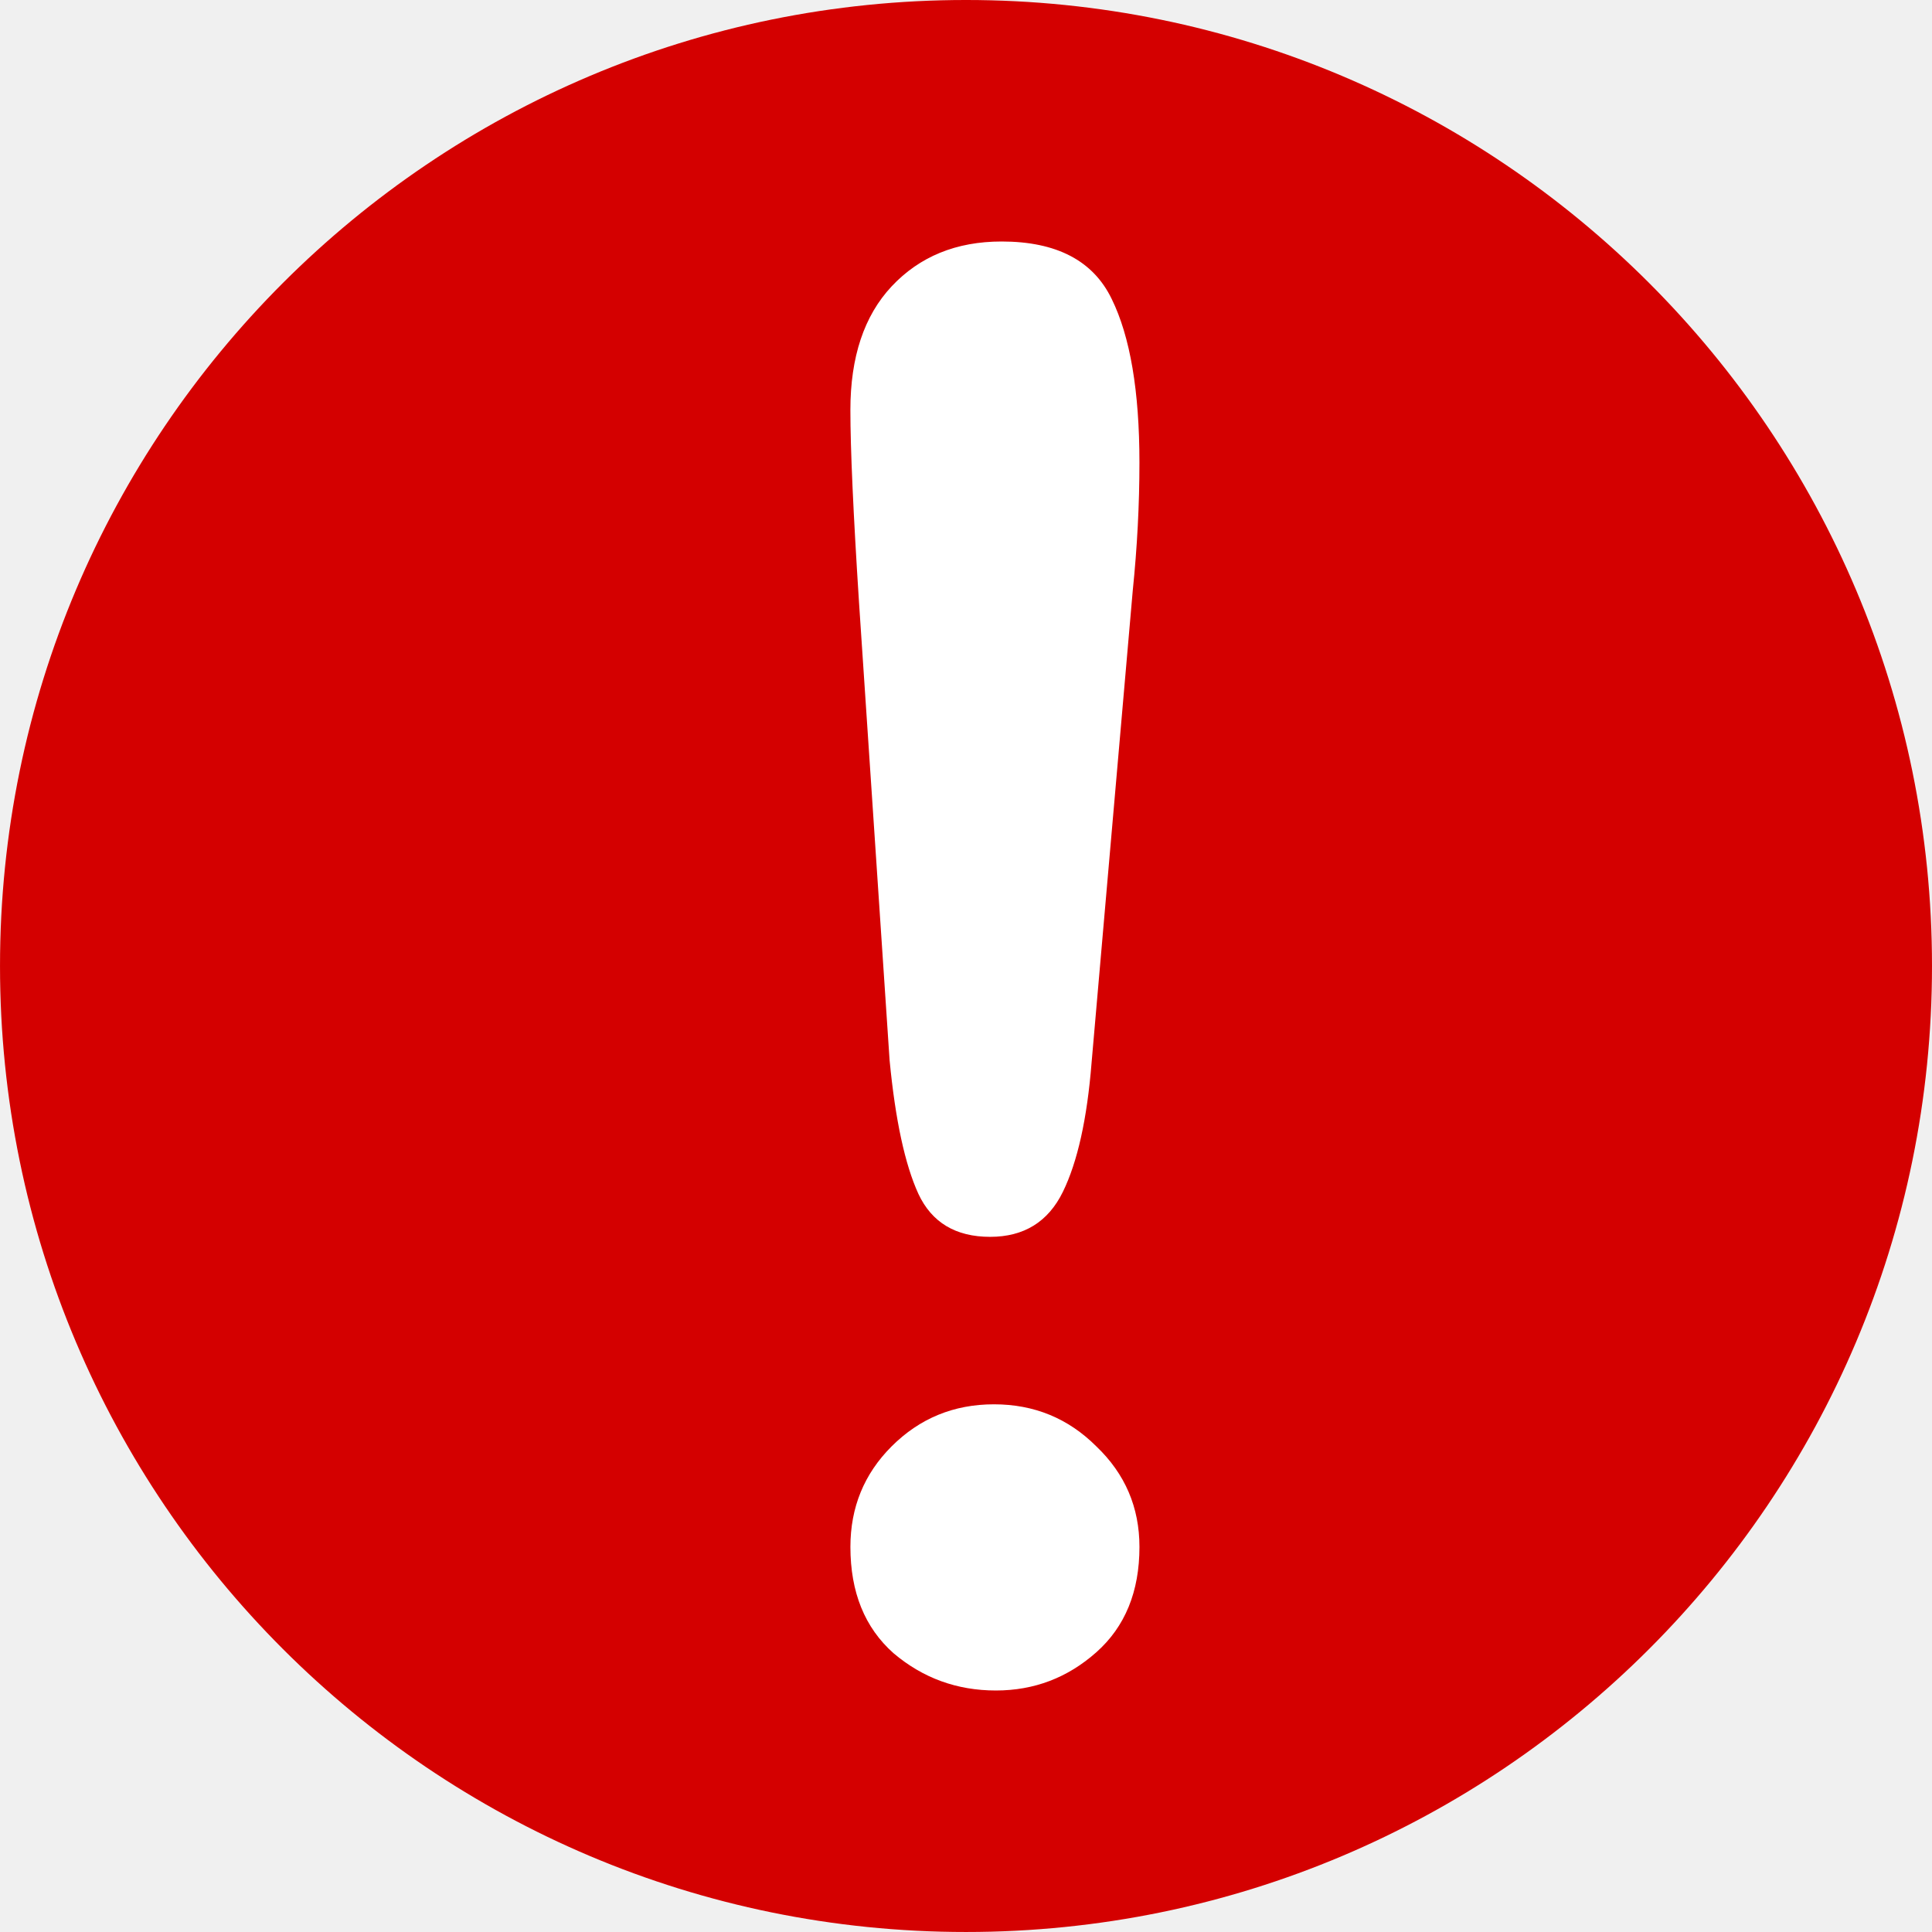
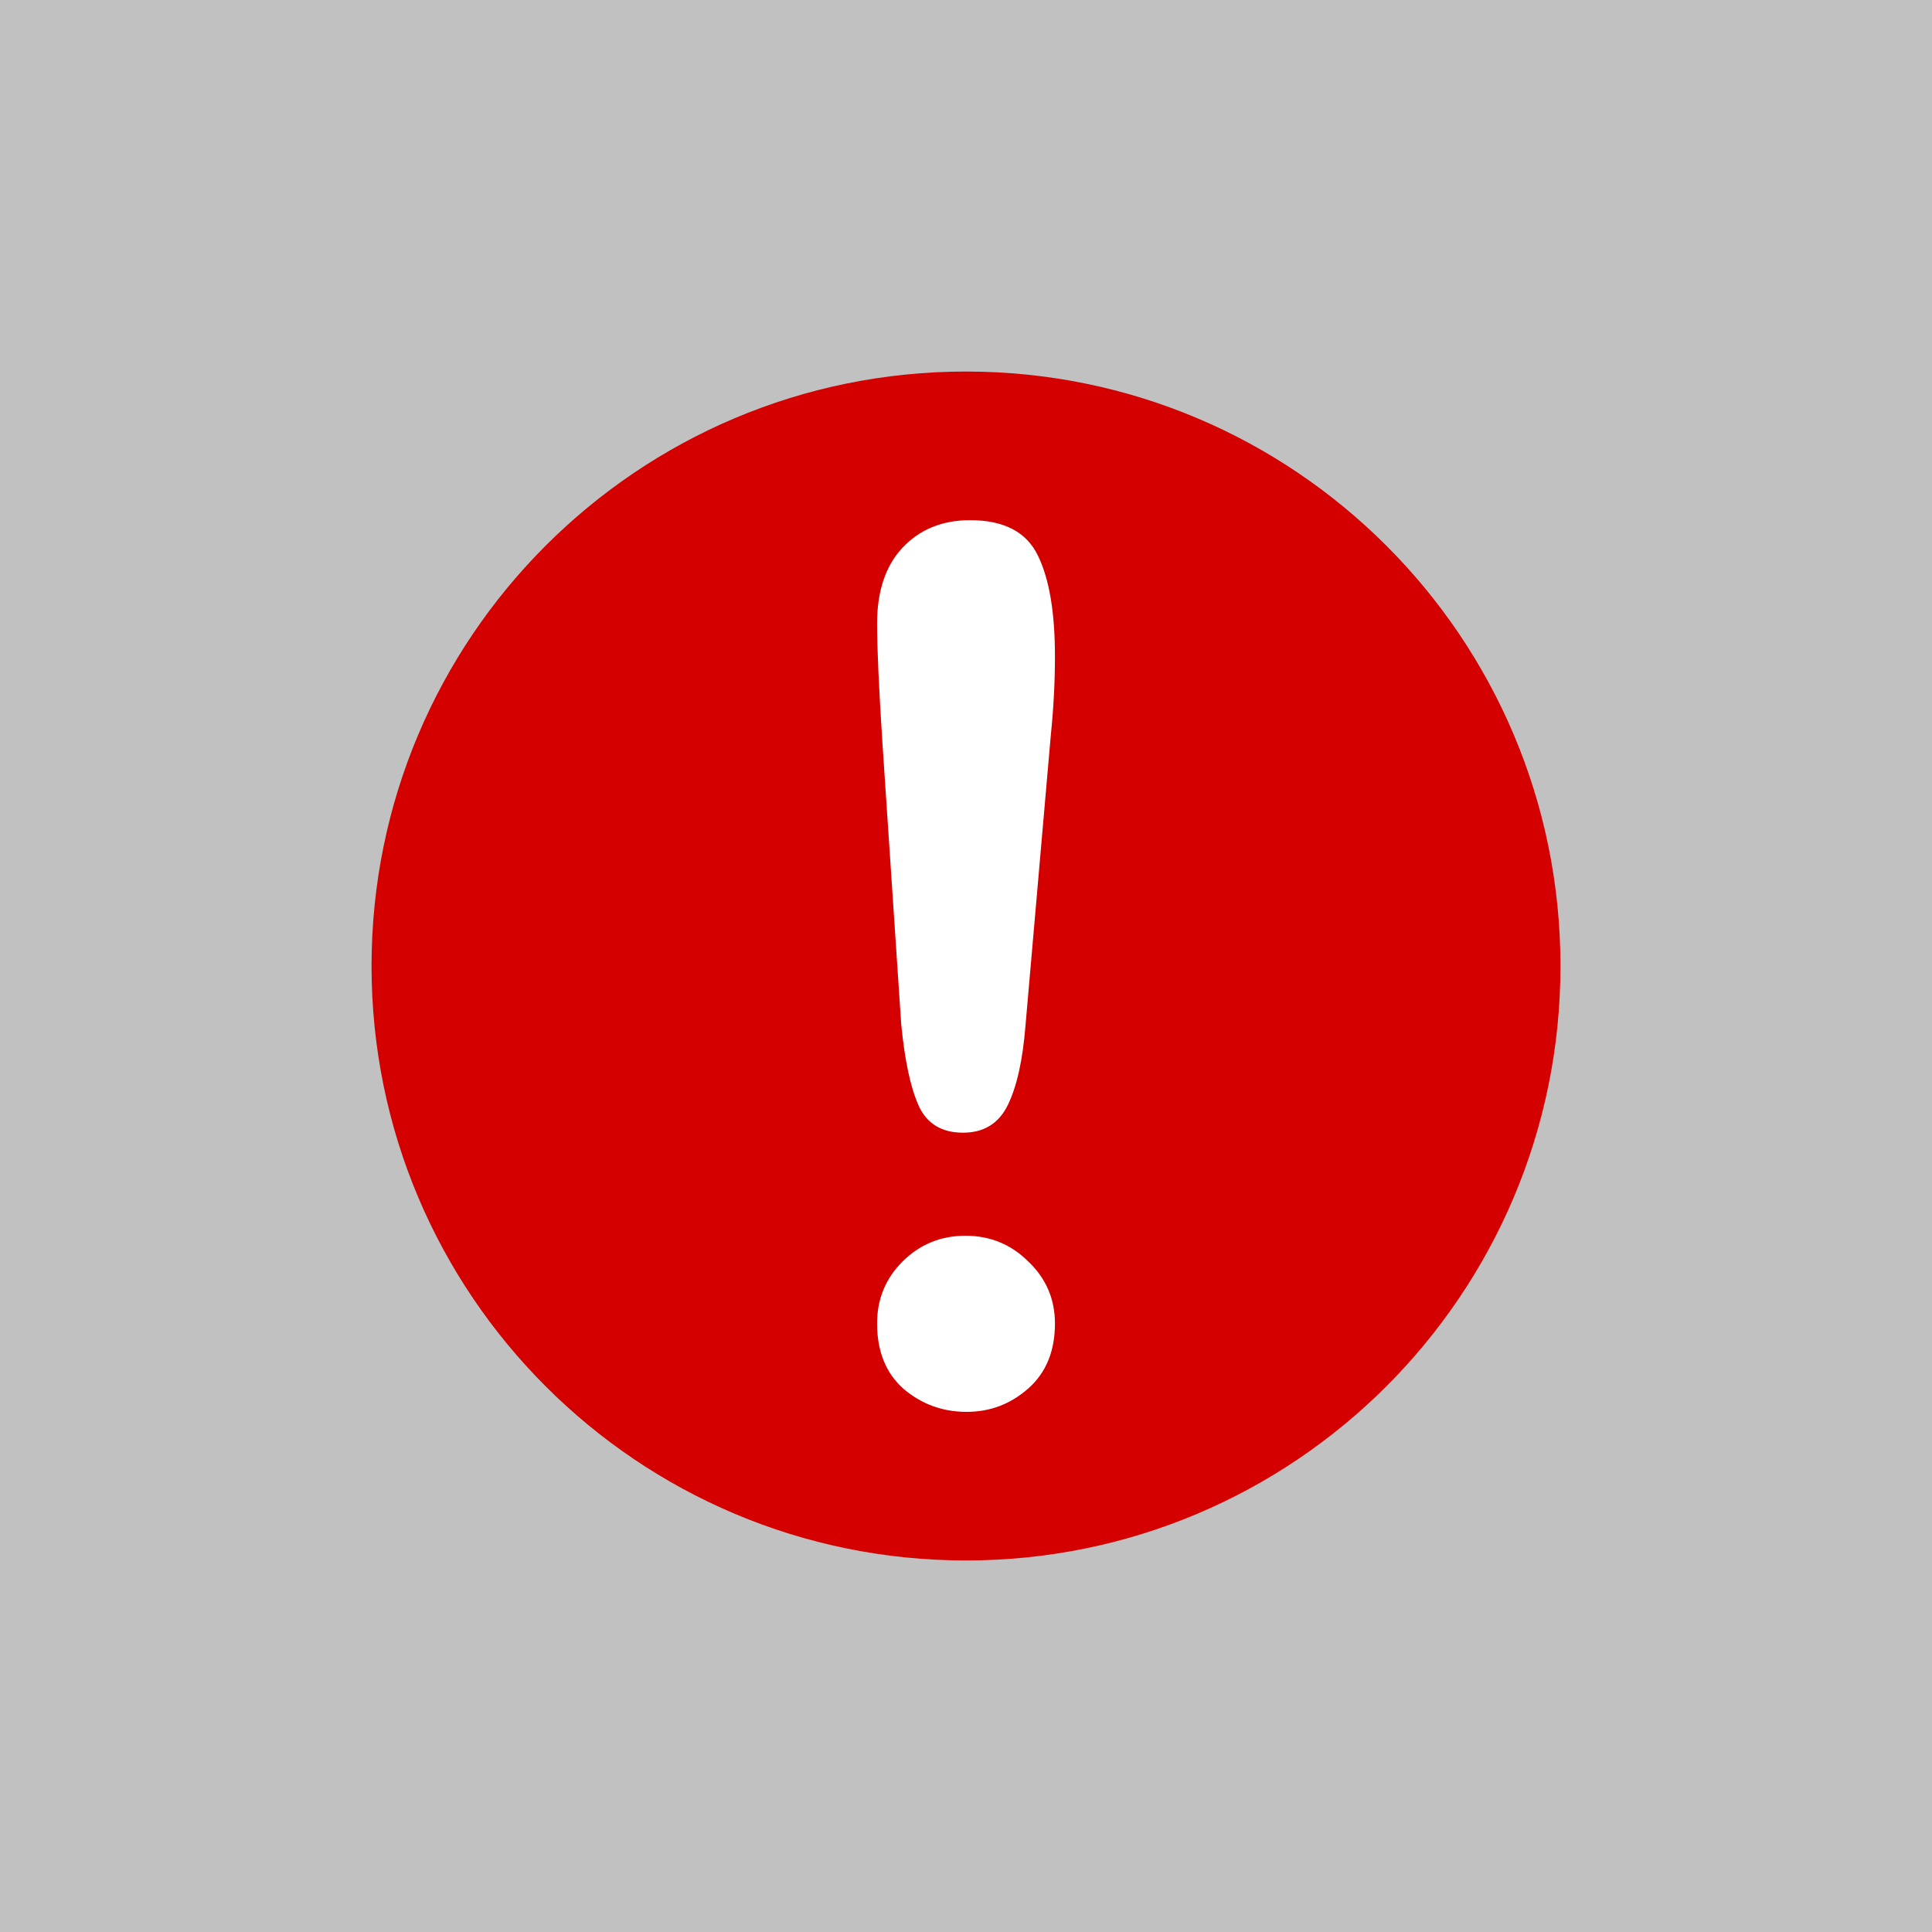
- <svg xmlns="http://www.w3.org/2000/svg" width="100" height="100" id="svg2" version="1.1">
+ <svg xmlns="http://www.w3.org/2000/svg" width="26" height="26" id="svg2" version="1.1">
  <defs id="defs4" />
-   <g id="layer1" transform="translate(0,-952.3622)">
-     <path transform="matrix(0.8187134,0,0,0.818715,36.25731,987.1575)" style="fill:#d40000;fill-opacity:1;stroke:none" d="m 77.857,18.571 c 0,33.729 -27.343,61.071 -61.071,61.071 -33.729,0 -61.071,-27.343 -61.071,-61.071 0,-33.729 27.343,-61.071 61.071,-61.071 33.729,0 61.071,27.343 61.071,61.071 z" id="path2987" />
-     <g style="font-size:101.453px;font-style:normal;font-variant:normal;font-weight:bold;font-stretch:normal;text-align:center;line-height:125%;letter-spacing:0px;word-spacing:0px;writing-mode:lr-tb;text-anchor:middle;fill:#ffffff;fill-opacity:1;stroke:none;font-family:Arial Rounded MT Bold;-inkscape-font-specification:Arial Rounded MT Bold" id="text2991">
-       <path d="m 46.047,1007.266 -1.585,-23.729 c -0.297,-4.623 -0.446,-7.942 -0.446,-9.957 -1e-5,-2.741 0.71,-4.871 2.13,-6.39 1.453,-1.552 3.352,-2.328 5.697,-2.328 2.84,7e-5 4.739,0.991 5.697,2.972 0.958,1.949 1.437,4.772 1.437,8.471 -2.4e-5,2.18 -0.116,4.392 -0.347,6.638 l -2.13,24.422 c -0.231,2.906 -0.727,5.136 -1.486,6.688 -0.76,1.552 -2.015,2.328 -3.765,2.328 -1.783,0 -3.022,-0.743 -3.715,-2.229 -0.694,-1.519 -1.189,-3.814 -1.486,-6.886 m 5.499,32.596 c -2.015,0 -3.781,-0.644 -5.301,-1.932 -1.486,-1.321 -2.229,-3.154 -2.229,-5.499 -1e-5,-2.048 0.71,-3.781 2.13,-5.202 1.453,-1.453 3.22,-2.18 5.301,-2.18 2.081,0 3.847,0.727 5.301,2.18 1.486,1.42 2.229,3.154 2.229,5.202 -2.4e-5,2.312 -0.743,4.128 -2.229,5.449 -1.486,1.321 -3.22,1.982 -5.201,1.982" style="" id="path3321" />
+   <g id="layer1" transform="translate(-3.7234755e-7,-1026.362)">
+     <rect style="fill:#000000;fill-opacity:0.196;fill-rule:evenodd;stroke:none" id="rect5017" width="26" height="26" x="3.7234756e-07" y="1026.362" />
+     <g id="g3164" transform="translate(5,-4.99995)">
+       <path id="path2987" d="m 16,1044.362 c 0,4.418 -3.582,8 -8,8 -4.418,0 -8,-3.582 -8,-8 0,-4.418 3.582,-8 8,-8 4.418,0 8,3.582 8,8 z" style="fill:#d40000;fill-opacity:1;stroke:none" />
+       <g transform="matrix(0.16,0,0,0.16,-0.2393655,883.9843)" id="text2991" style="font-size:101.453px;font-style:normal;font-variant:normal;font-weight:bold;font-stretch:normal;text-align:center;line-height:125%;letter-spacing:0px;word-spacing:0px;writing-mode:lr-tb;text-anchor:middle;fill:#ffffff;fill-opacity:1;stroke:none;font-family:Arial Rounded MT Bold;-inkscape-font-specification:Arial Rounded MT Bold">
+         <path id="path3321" d="m 46.047,1007.266 -1.585,-23.729 c -0.297,-4.623 -0.446,-7.942 -0.446,-9.957 -1e-5,-2.741 0.71,-4.871 2.13,-6.39 1.453,-1.552 3.352,-2.328 5.697,-2.328 2.84,7e-5 4.739,0.991 5.697,2.972 0.958,1.949 1.437,4.772 1.437,8.471 -2.4e-5,2.18 -0.116,4.392 -0.347,6.638 l -2.13,24.422 c -0.231,2.906 -0.727,5.136 -1.486,6.688 -0.76,1.552 -2.015,2.328 -3.765,2.328 -1.783,0 -3.022,-0.743 -3.715,-2.229 -0.694,-1.519 -1.189,-3.814 -1.486,-6.886 m 5.499,32.596 c -2.015,0 -3.781,-0.644 -5.301,-1.932 -1.486,-1.321 -2.229,-3.154 -2.229,-5.499 -1e-5,-2.048 0.71,-3.781 2.13,-5.202 1.453,-1.453 3.22,-2.18 5.301,-2.18 2.081,0 3.847,0.727 5.301,2.18 1.486,1.42 2.229,3.154 2.229,5.202 -2.4e-5,2.312 -0.743,4.128 -2.229,5.449 -1.486,1.321 -3.22,1.982 -5.201,1.982" />
+       </g>
    </g>
  </g>
</svg>
